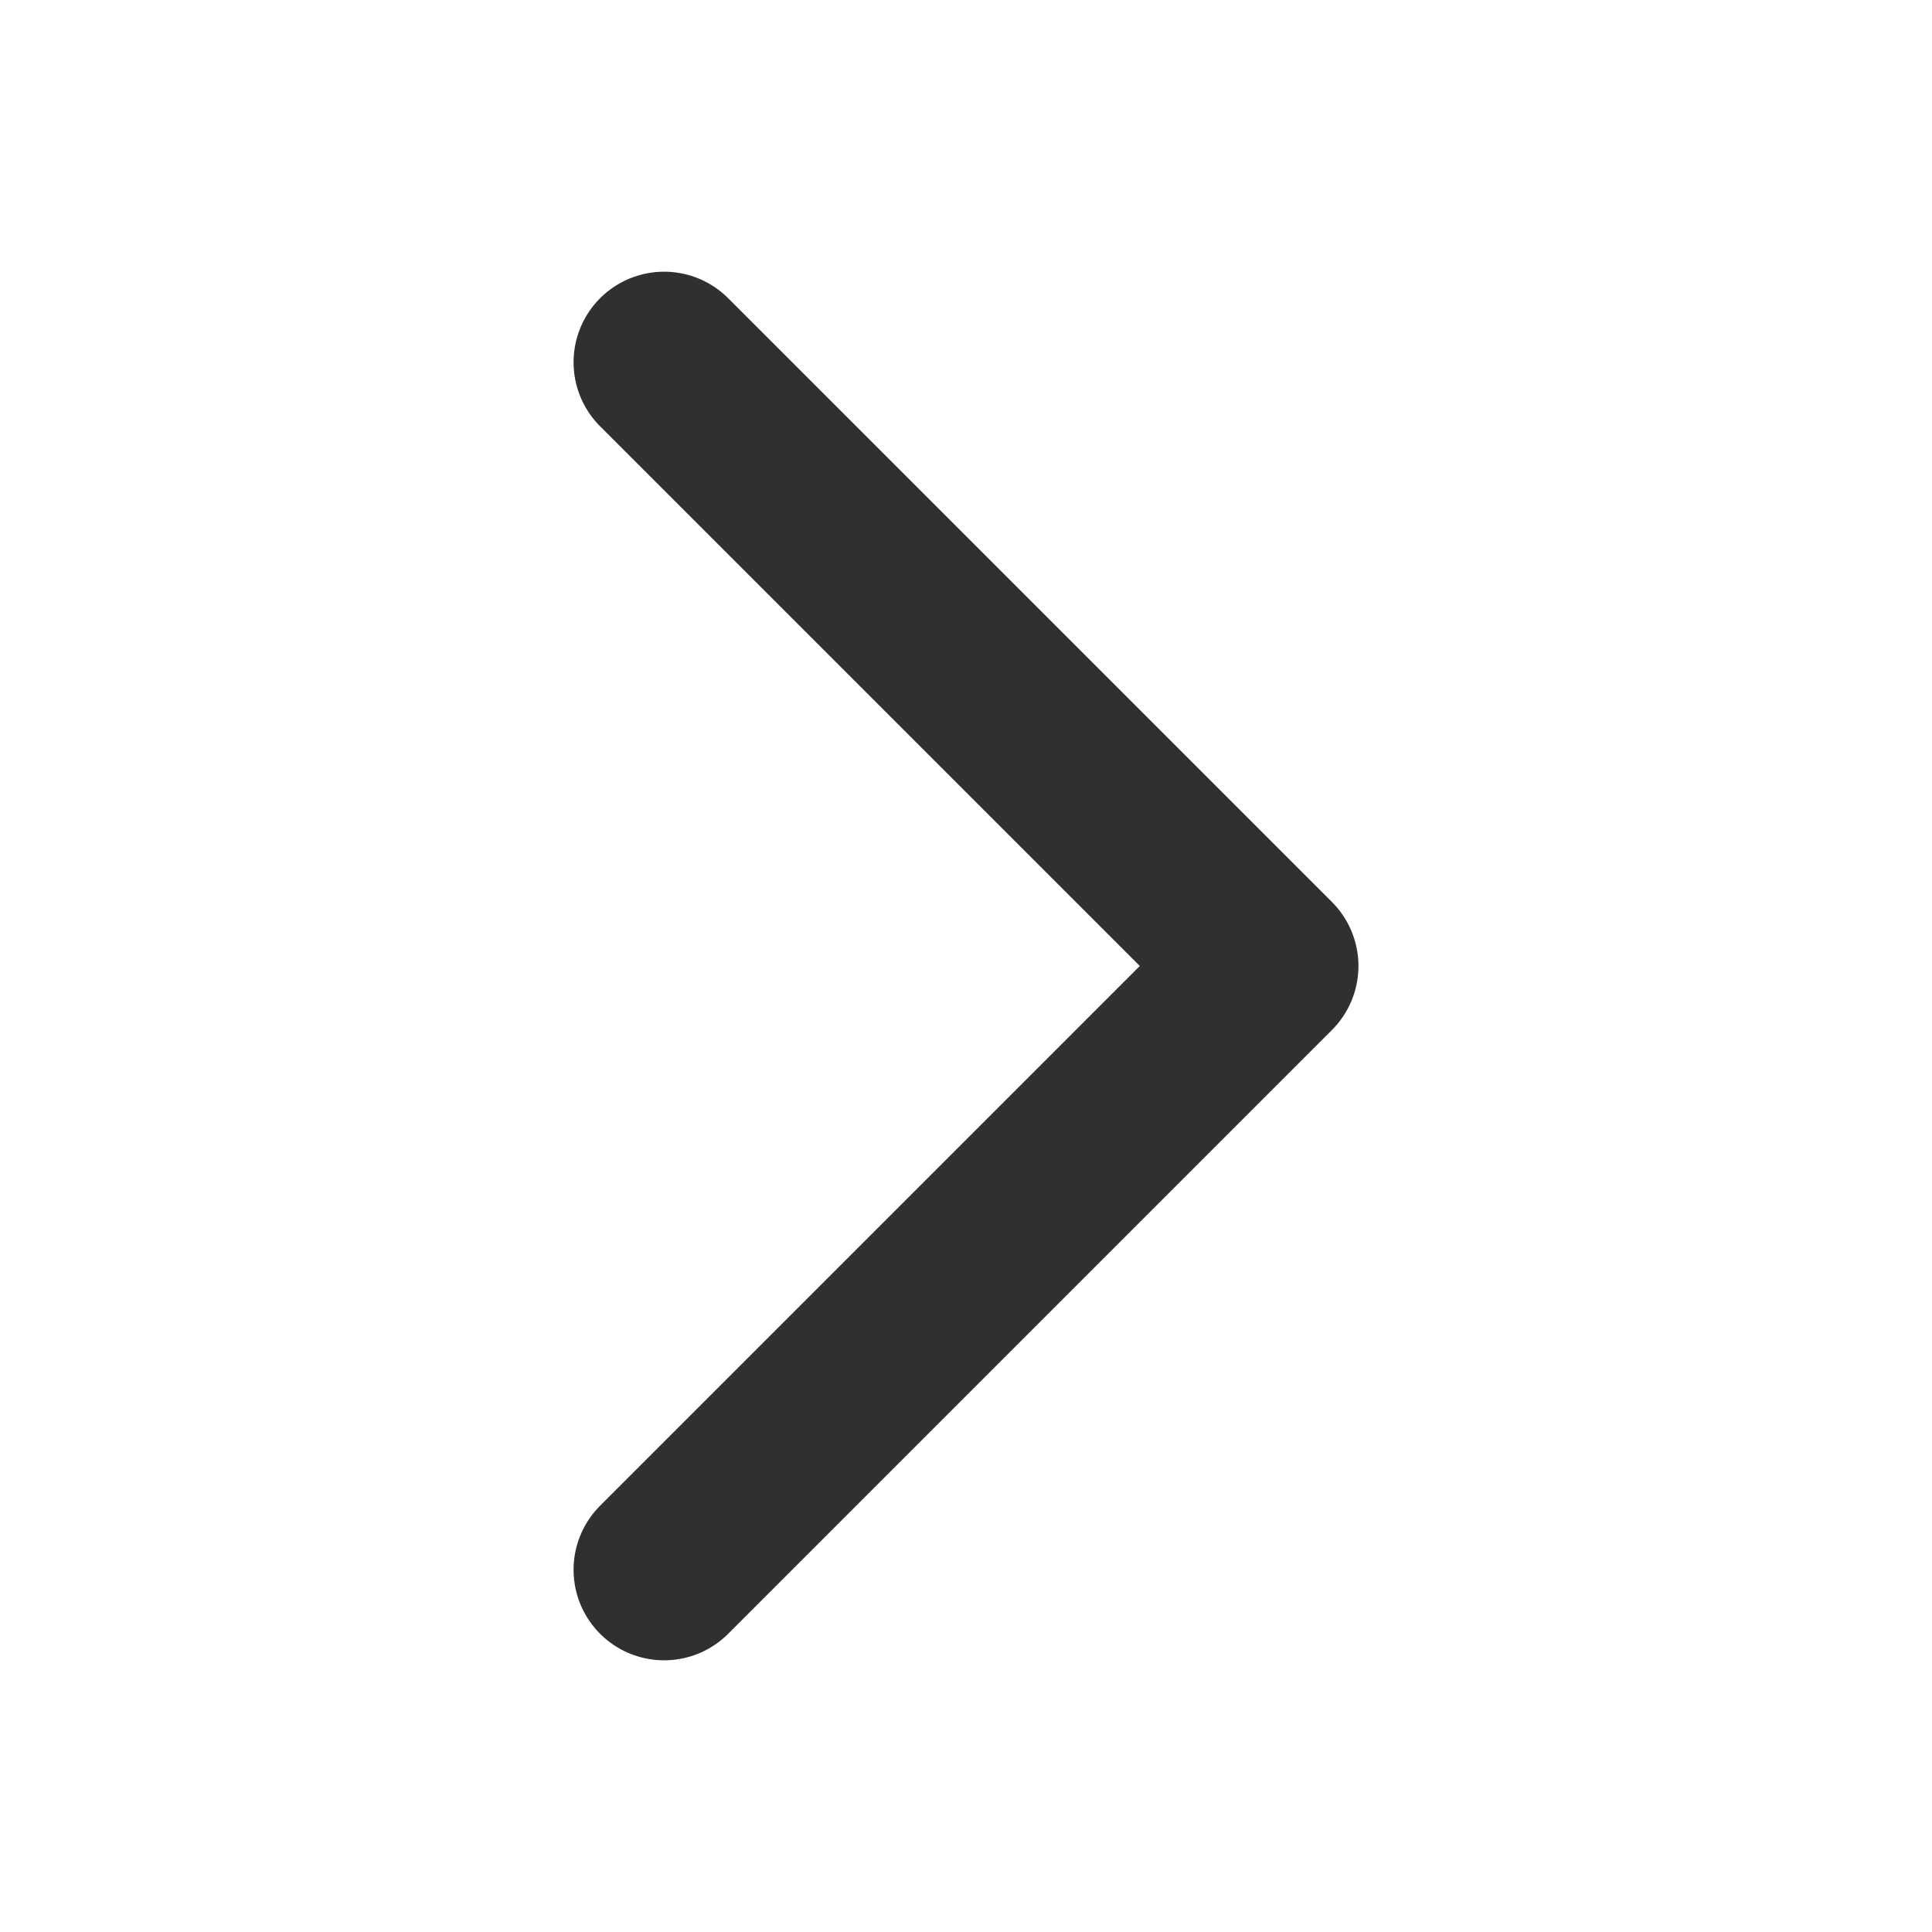
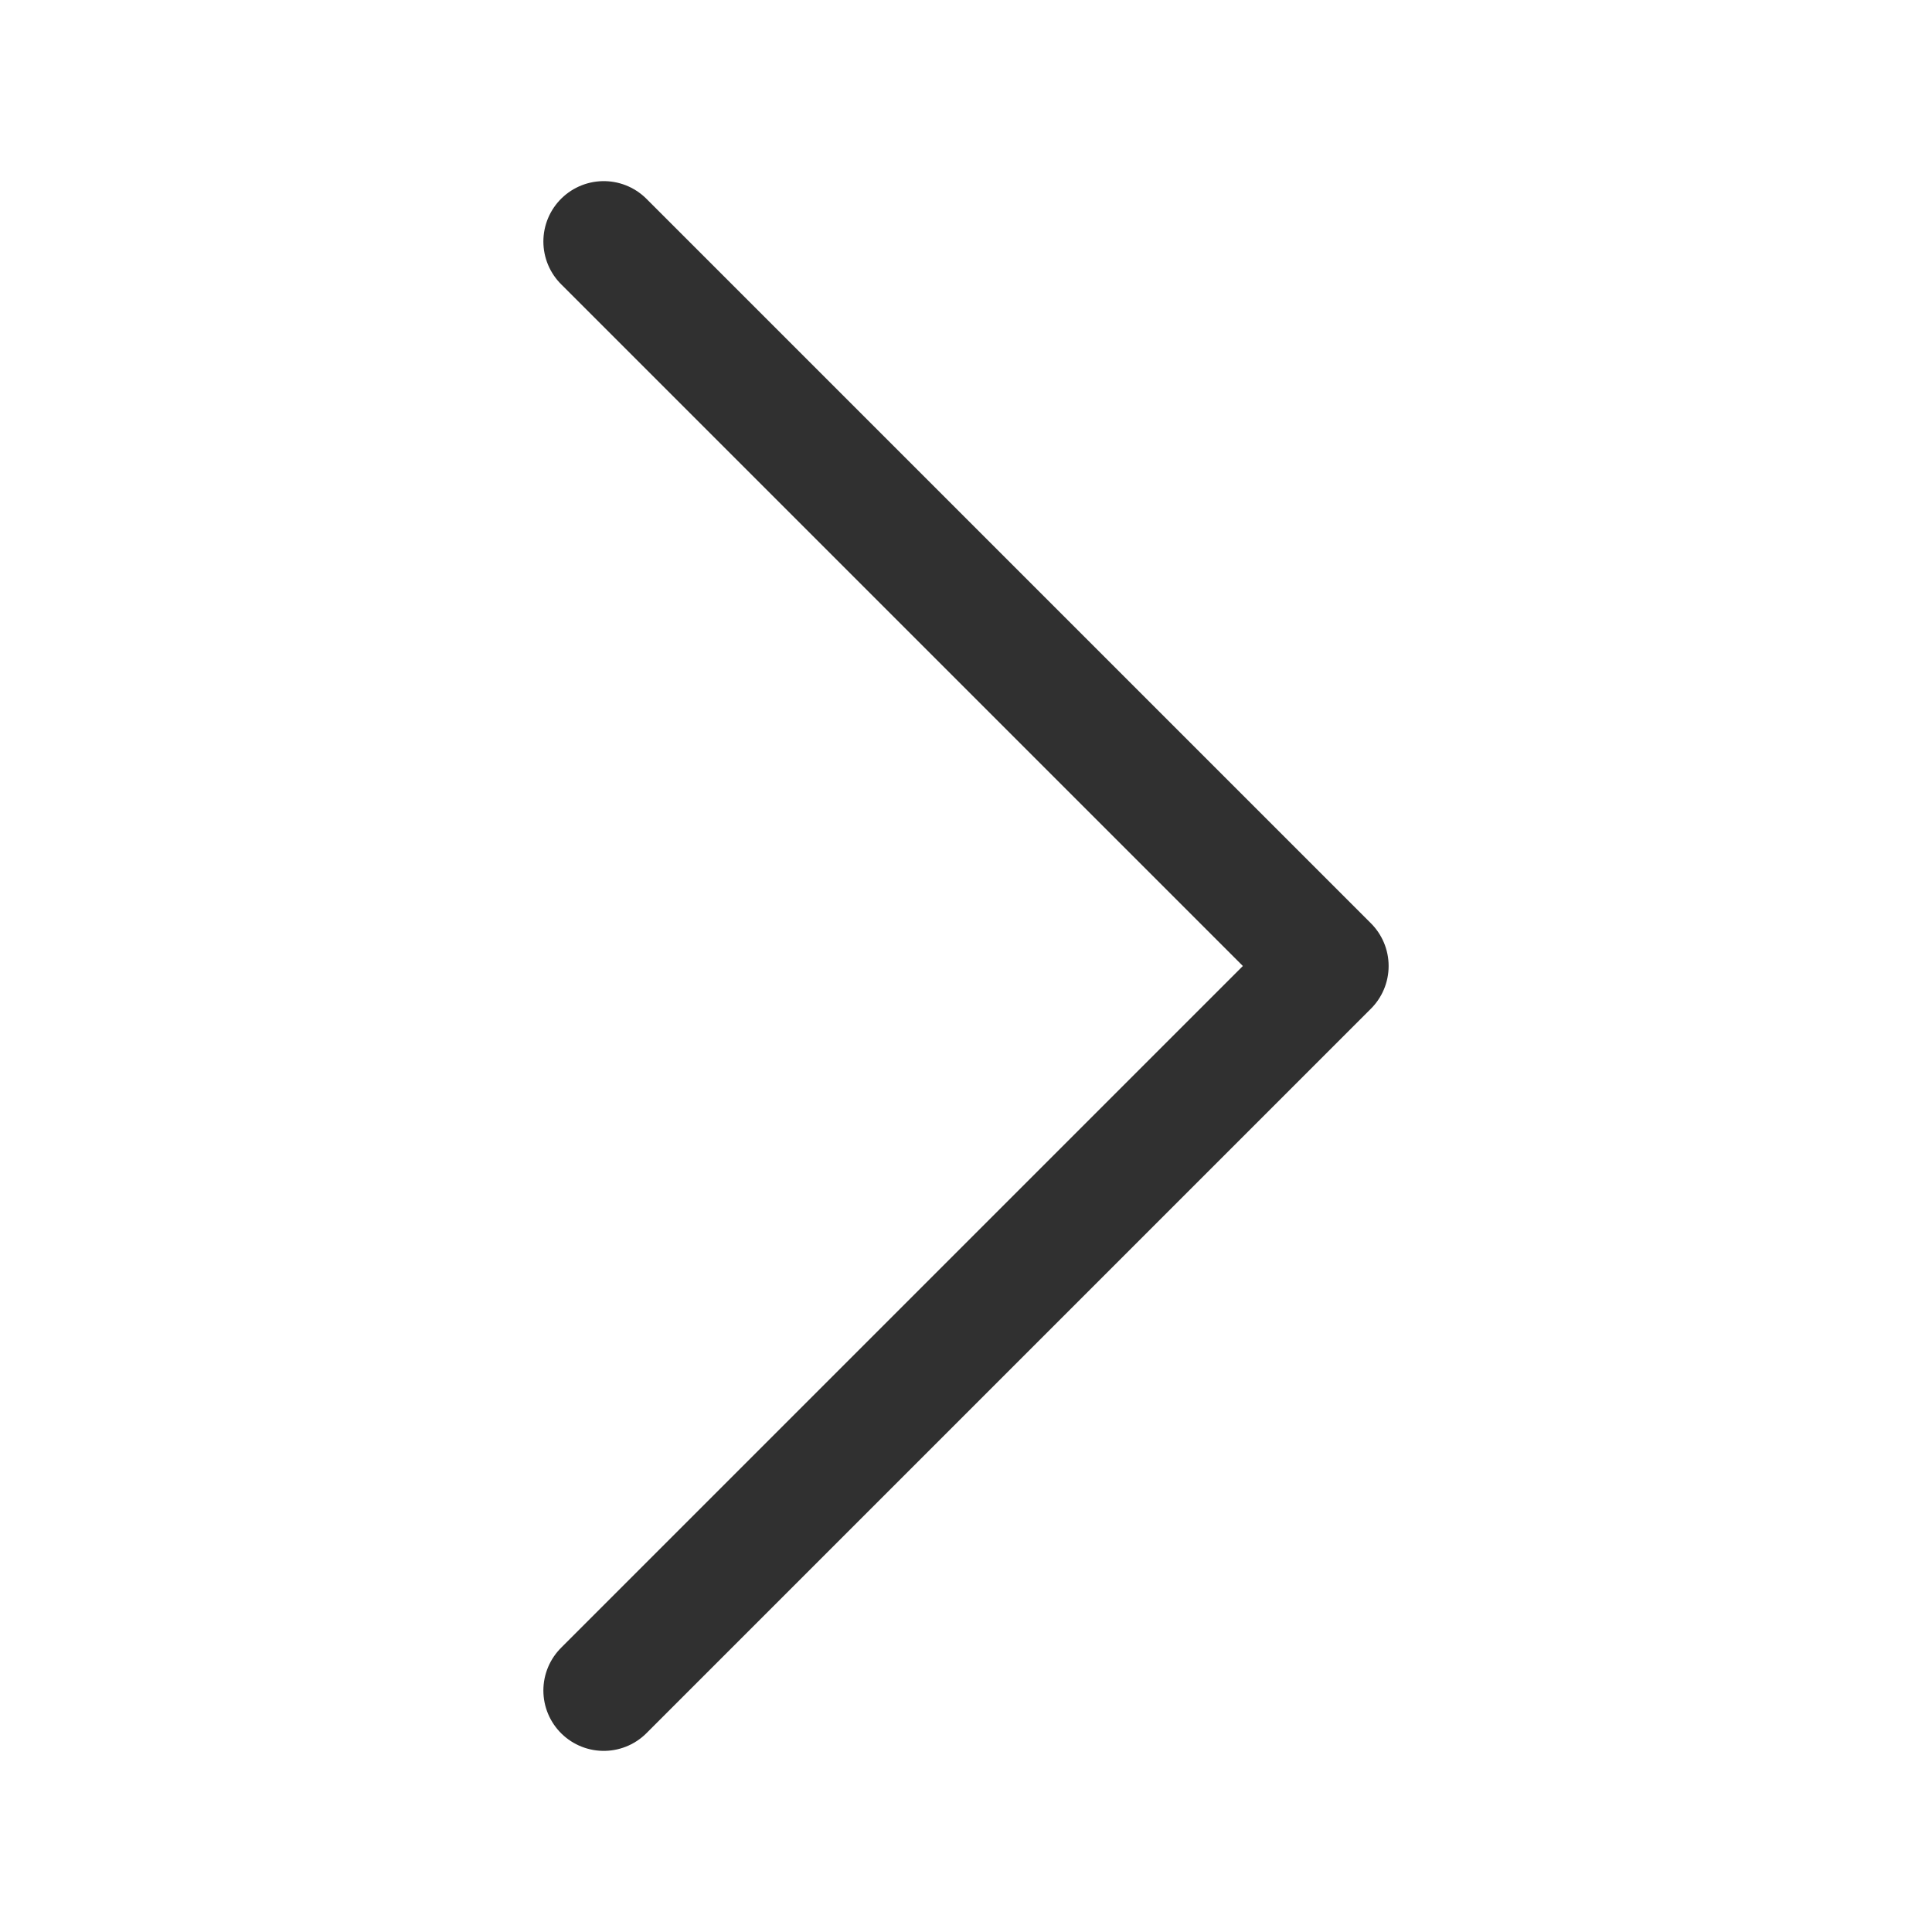
<svg xmlns="http://www.w3.org/2000/svg" width="16px" height="16px" viewBox="0 0 16 16" version="1.1">
-   <polyline points="5.5 3 10.5 8 5.5 13" fill="none" stroke="#303030" stroke-width="1.5" stroke-linecap="round" stroke-linejoin="round" />
+   <polyline points="5 2 11 8 5 14" fill="none" stroke="#303030" stroke-width="1" stroke-linecap="round" stroke-linejoin="round" />
</svg>
